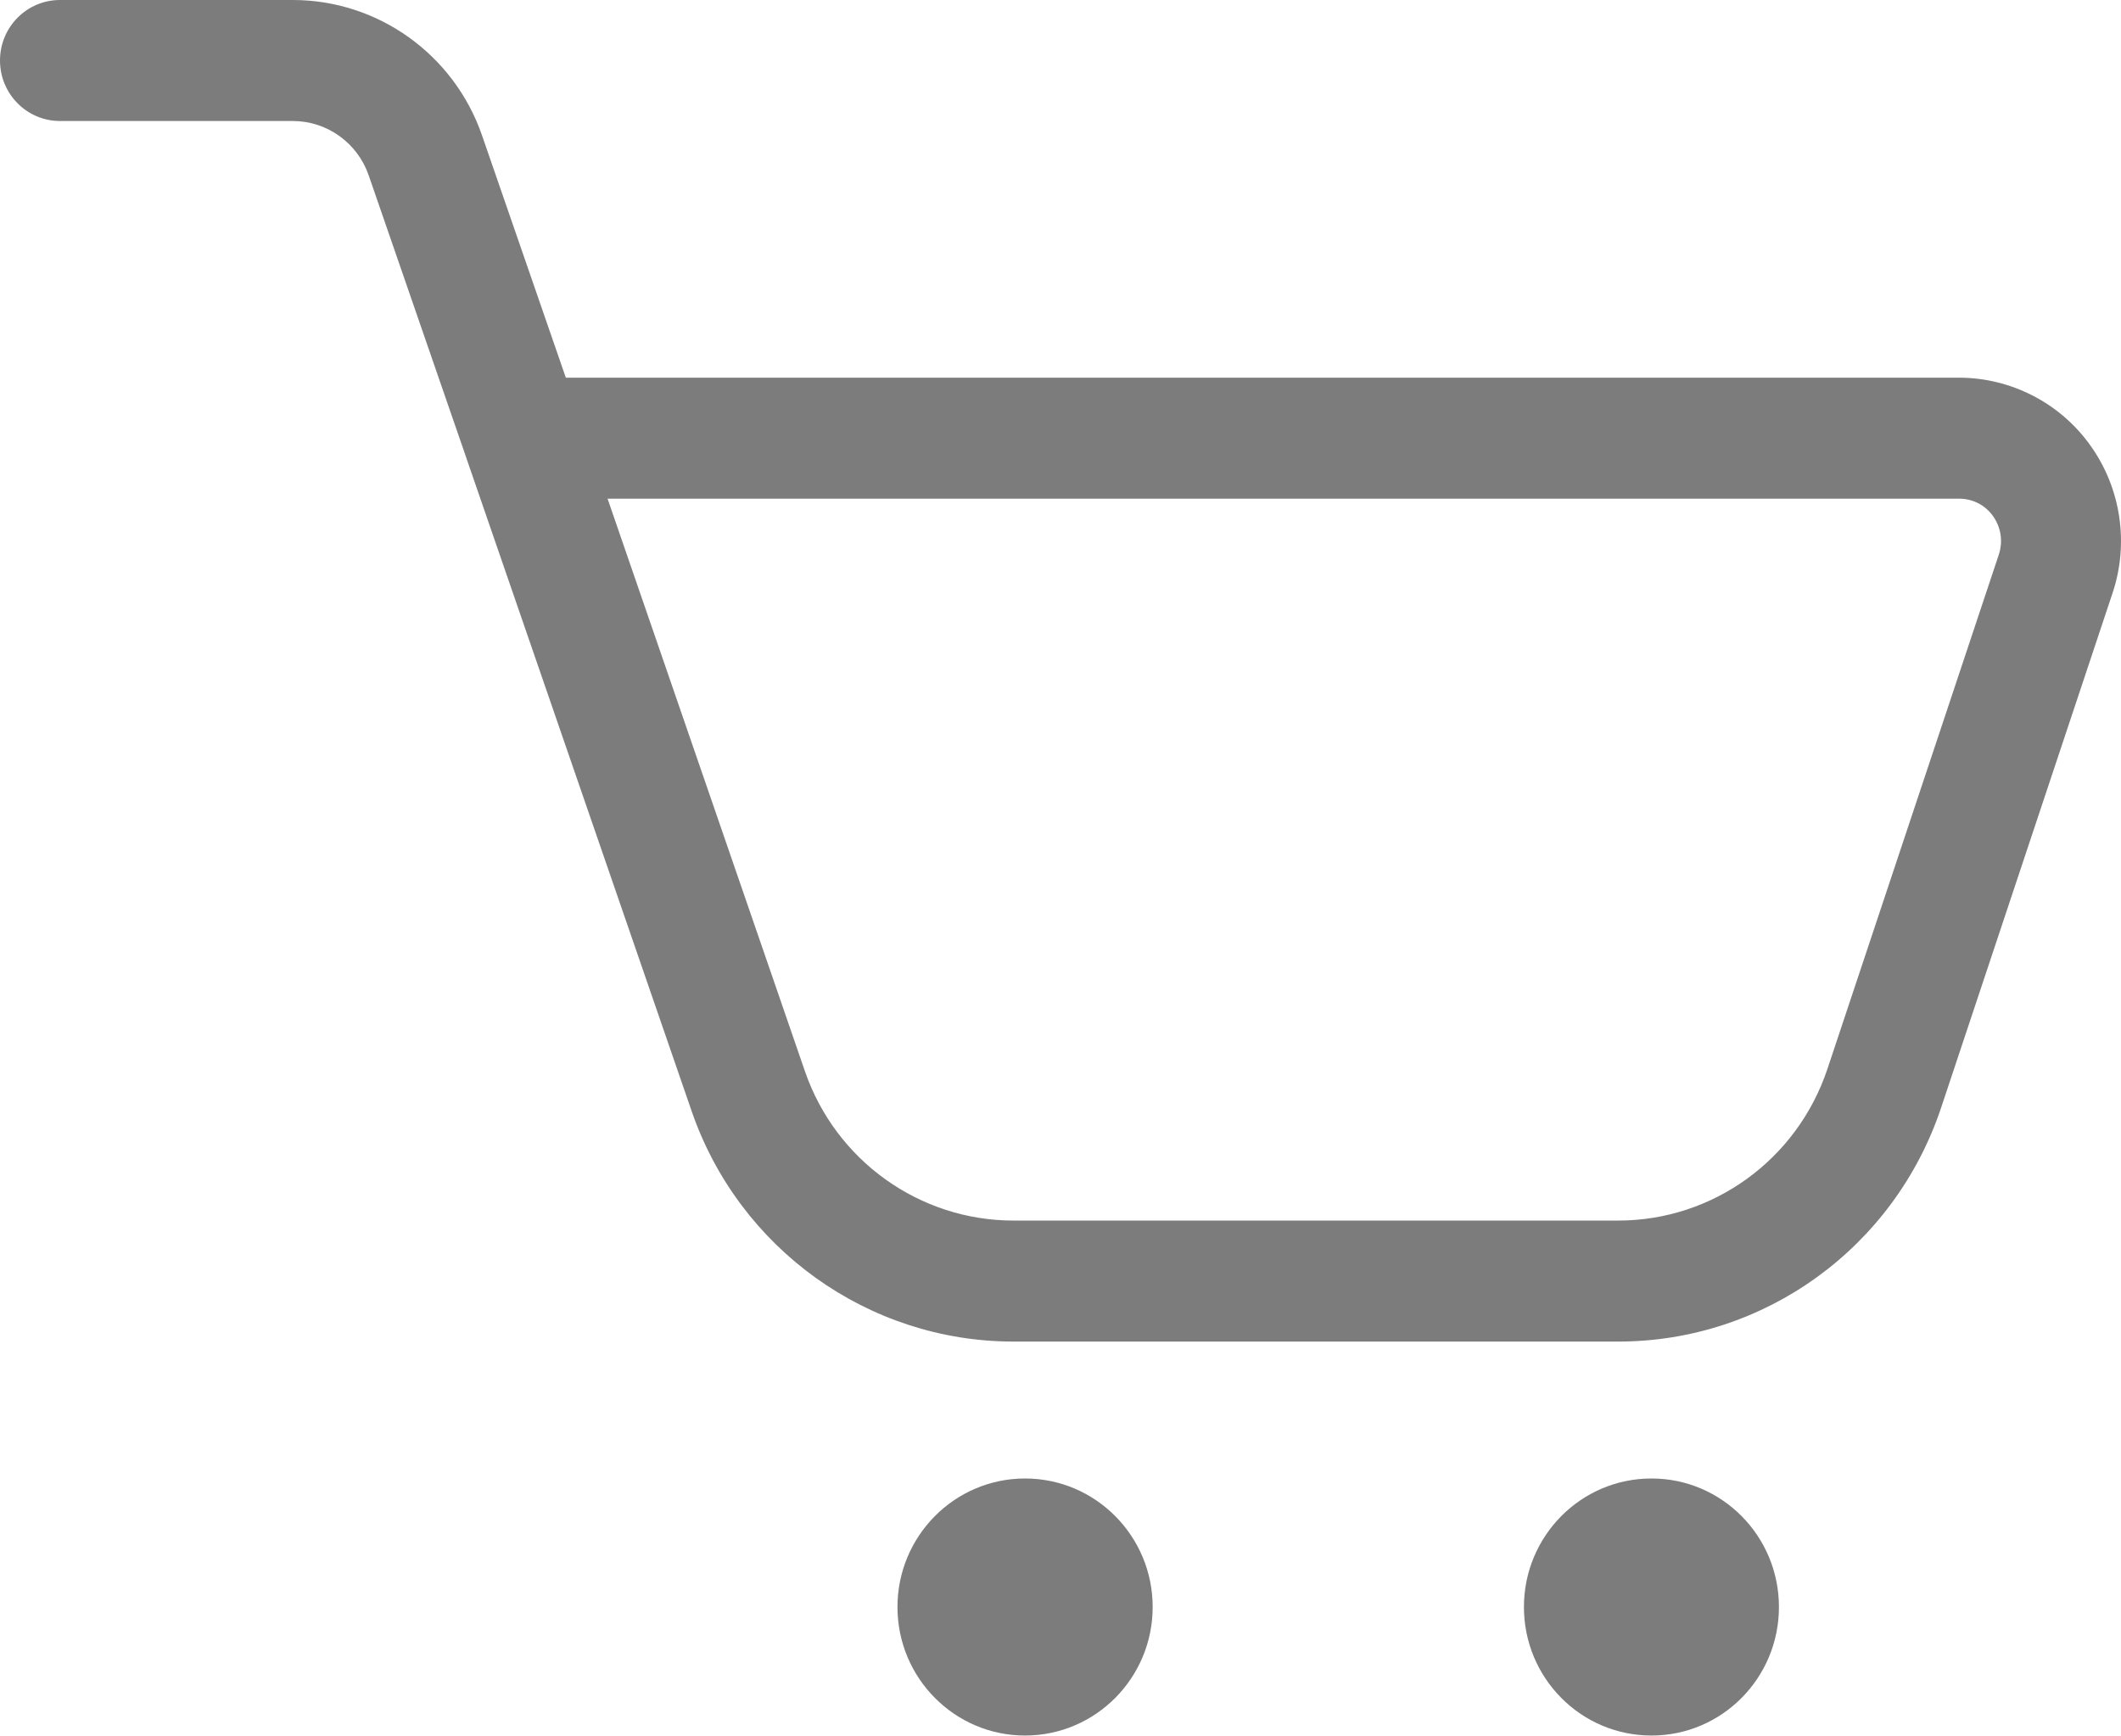
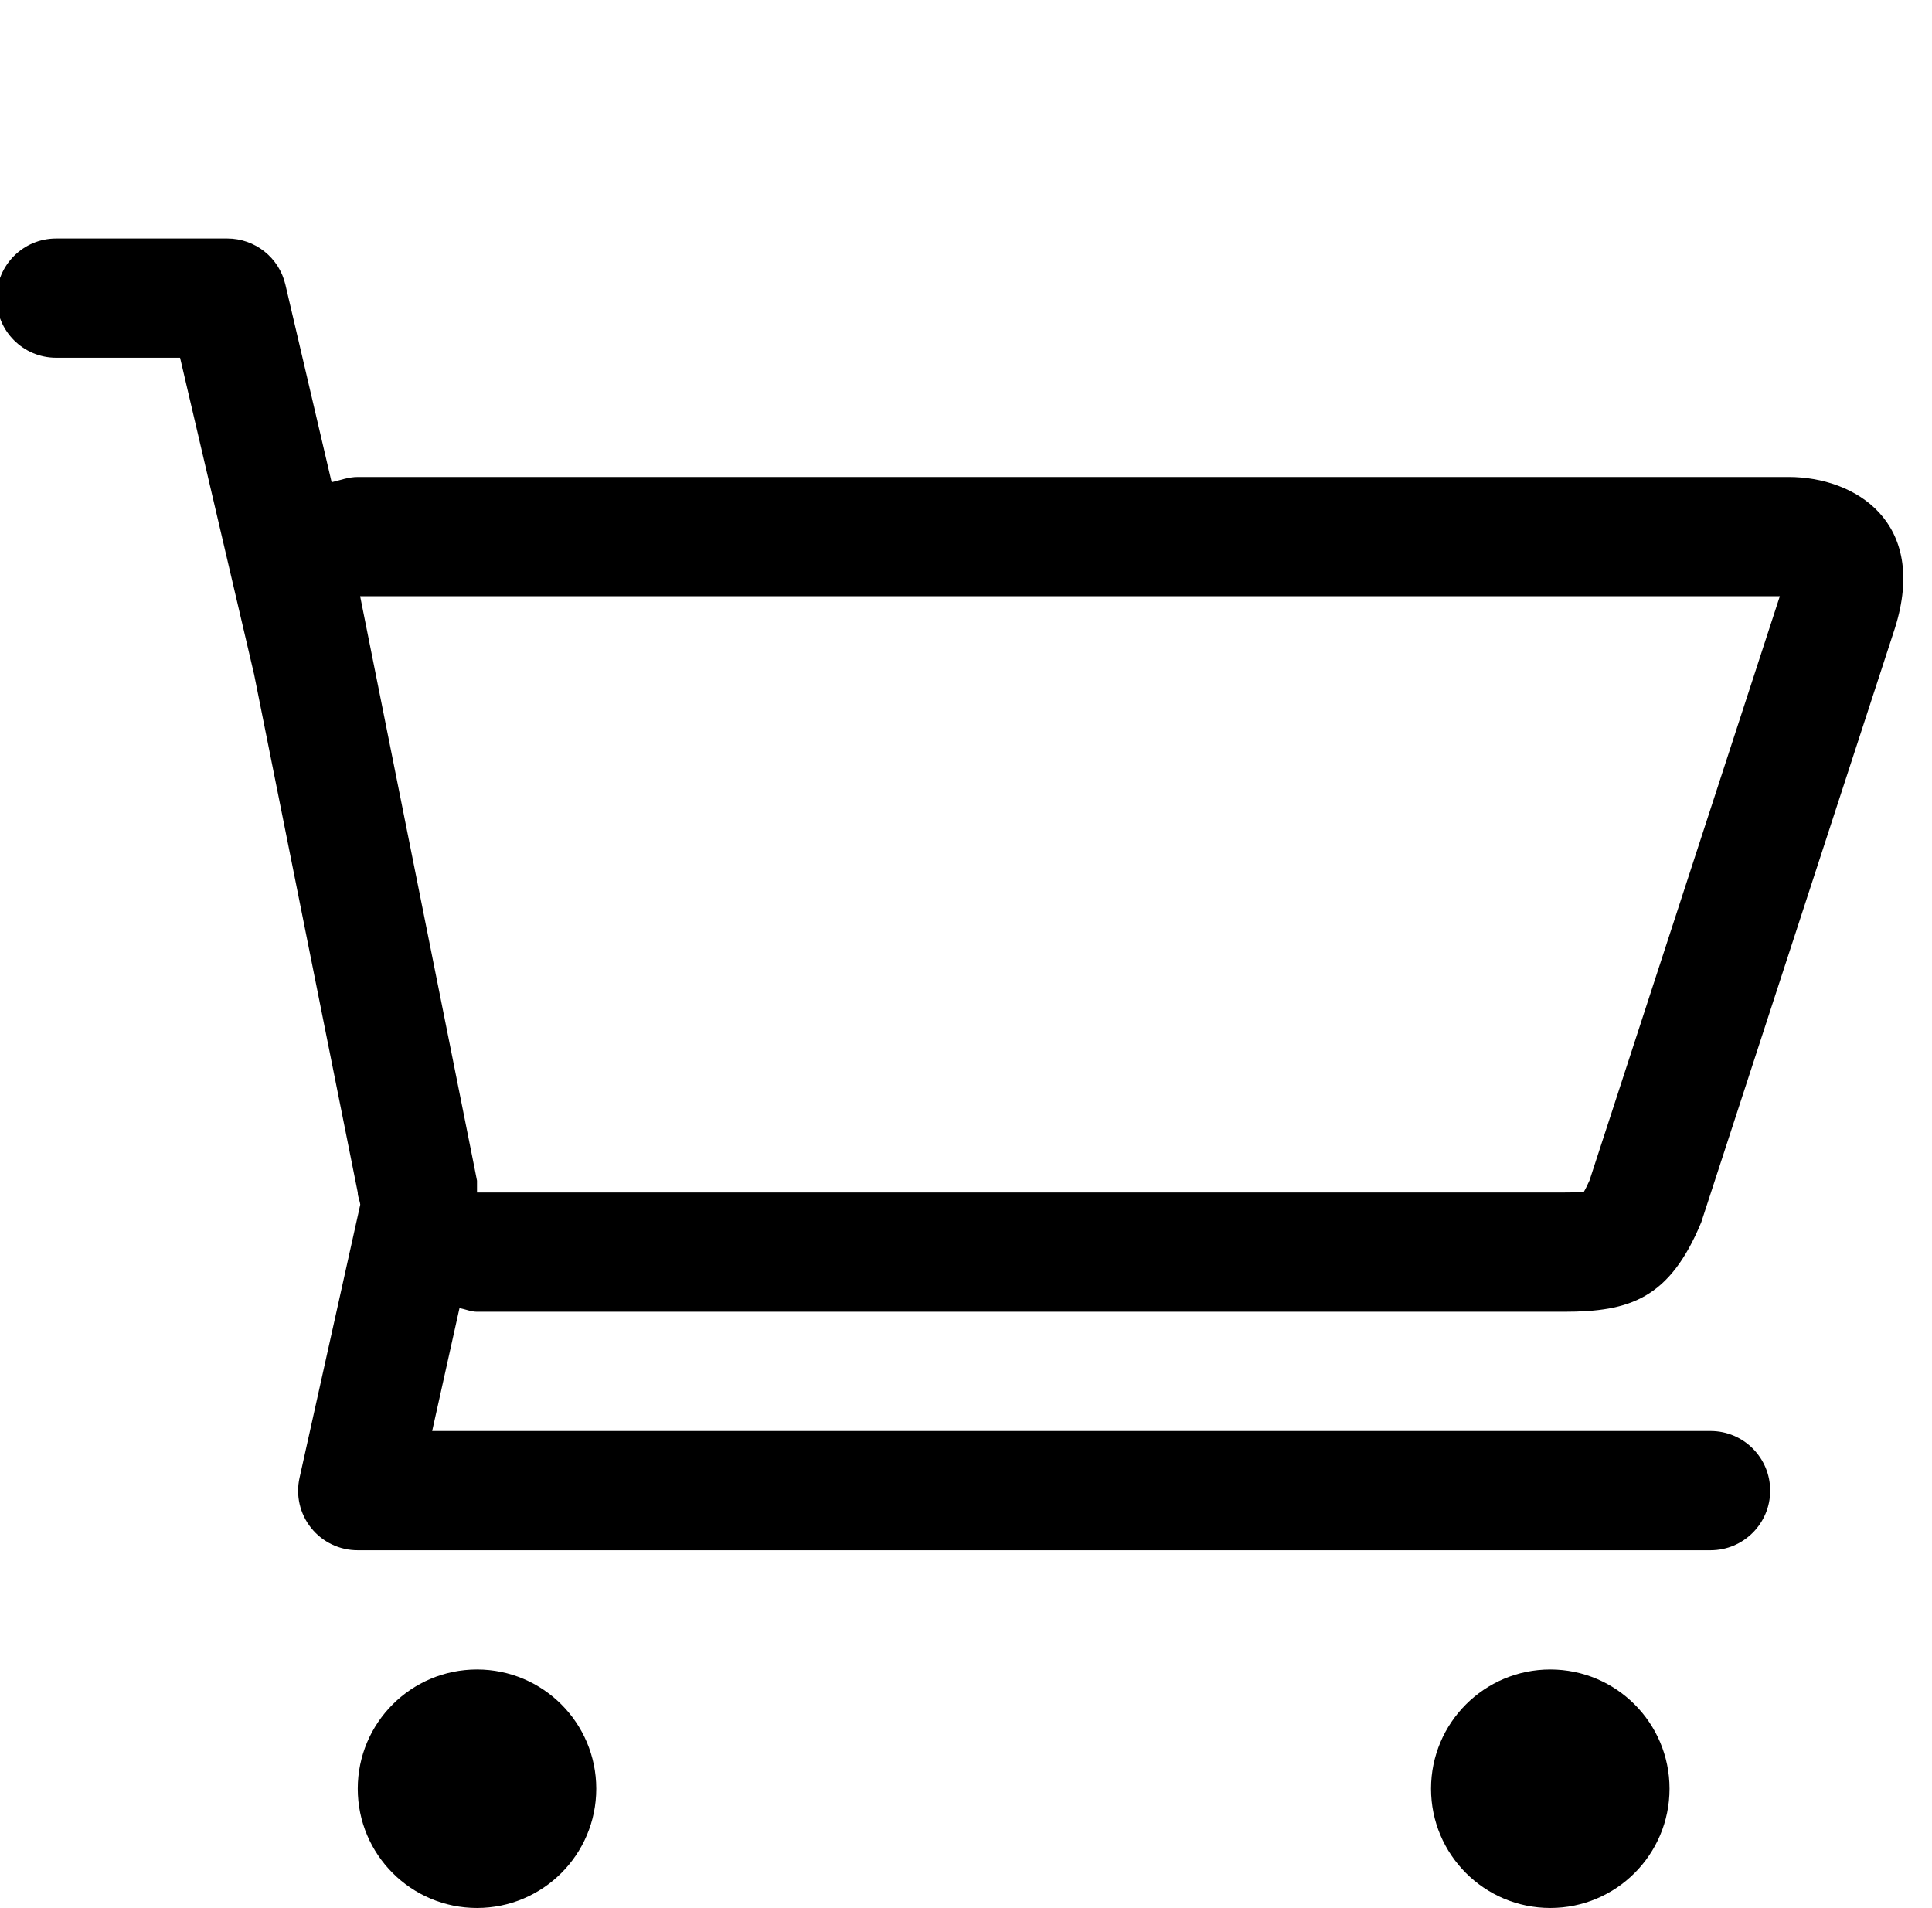
- <svg xmlns="http://www.w3.org/2000/svg" width="22" height="18" viewBox="0 0 22 18" fill="none">
-   <path fill-rule="evenodd" clip-rule="evenodd" d="M18.452 16.667C18.452 17.403 17.861 18 17.13 18C16.398 18 15.807 17.403 15.807 16.667C15.807 15.931 16.398 15.334 17.13 15.334C17.861 15.334 18.452 15.931 18.452 16.667ZM11.956 16.667C11.956 17.403 11.363 18 10.632 18C9.902 18 9.309 17.403 9.309 16.667C9.309 15.931 9.902 15.334 10.632 15.334C11.363 15.334 11.956 15.931 11.956 16.667ZM20.733 5.751L18.955 11.086C18.641 12.027 17.768 12.659 16.785 12.659H10.512C9.538 12.659 8.668 12.037 8.349 11.11L6.302 5.172H20.319C20.462 5.172 20.59 5.237 20.673 5.353C20.756 5.471 20.777 5.615 20.733 5.751ZM21.683 4.621C21.37 4.18 20.858 3.917 20.319 3.917H5.869L5 1.405C4.71 0.565 3.921 0 3.038 0H0.622C0.278 0 0 0.281 0 0.627C0 0.974 0.278 1.255 0.622 1.255H3.038C3.392 1.255 3.708 1.482 3.824 1.818L4.833 4.737C4.836 4.746 4.839 4.754 4.842 4.764L7.173 11.521C7.665 12.952 9.007 13.914 10.512 13.914H16.785C18.304 13.914 19.651 12.938 20.135 11.486L21.913 6.149C22.085 5.634 21.999 5.062 21.683 4.621Z" fill="#7C7C7C" />
+ <svg xmlns="http://www.w3.org/2000/svg" width="32.402" height="32" viewBox="0 0 32.402 32" id="cart">
+   <path d="M6 30a2 2 1080 1 0 4 0 2 2 1080 1 0-4 0zm18 0a2 2 1080 1 0 4 0 2 2 1080 1 0-4 0zM-.058 5a1 1 0 0 0 1 1H3.02l1.242 5.312L6 20c0 .072.034.134.042.204l-1.018 4.58A.997.997 0 0 0 6 26h22.688a1 1 0 0 0 0-2H7.248l.458-2.06c.1.016.19.06.294.06h18.23c1.104 0 1.77-.218 2.302-1.5l3.248-9.964C32.344 8.75 31.106 8 30 8H6c-.156 0-.292.054-.438.088l-.776-3.316A1 1 0 0 0 3.812 4H.942a1 1 0 0 0-1 1zm6.098 5h23.81l-3.192 9.798c-.038.086-.07.148-.094.19-.066.006-.17.012-.334.012H8v-.198l-.038-.194L6.04 10z" />
</svg>
